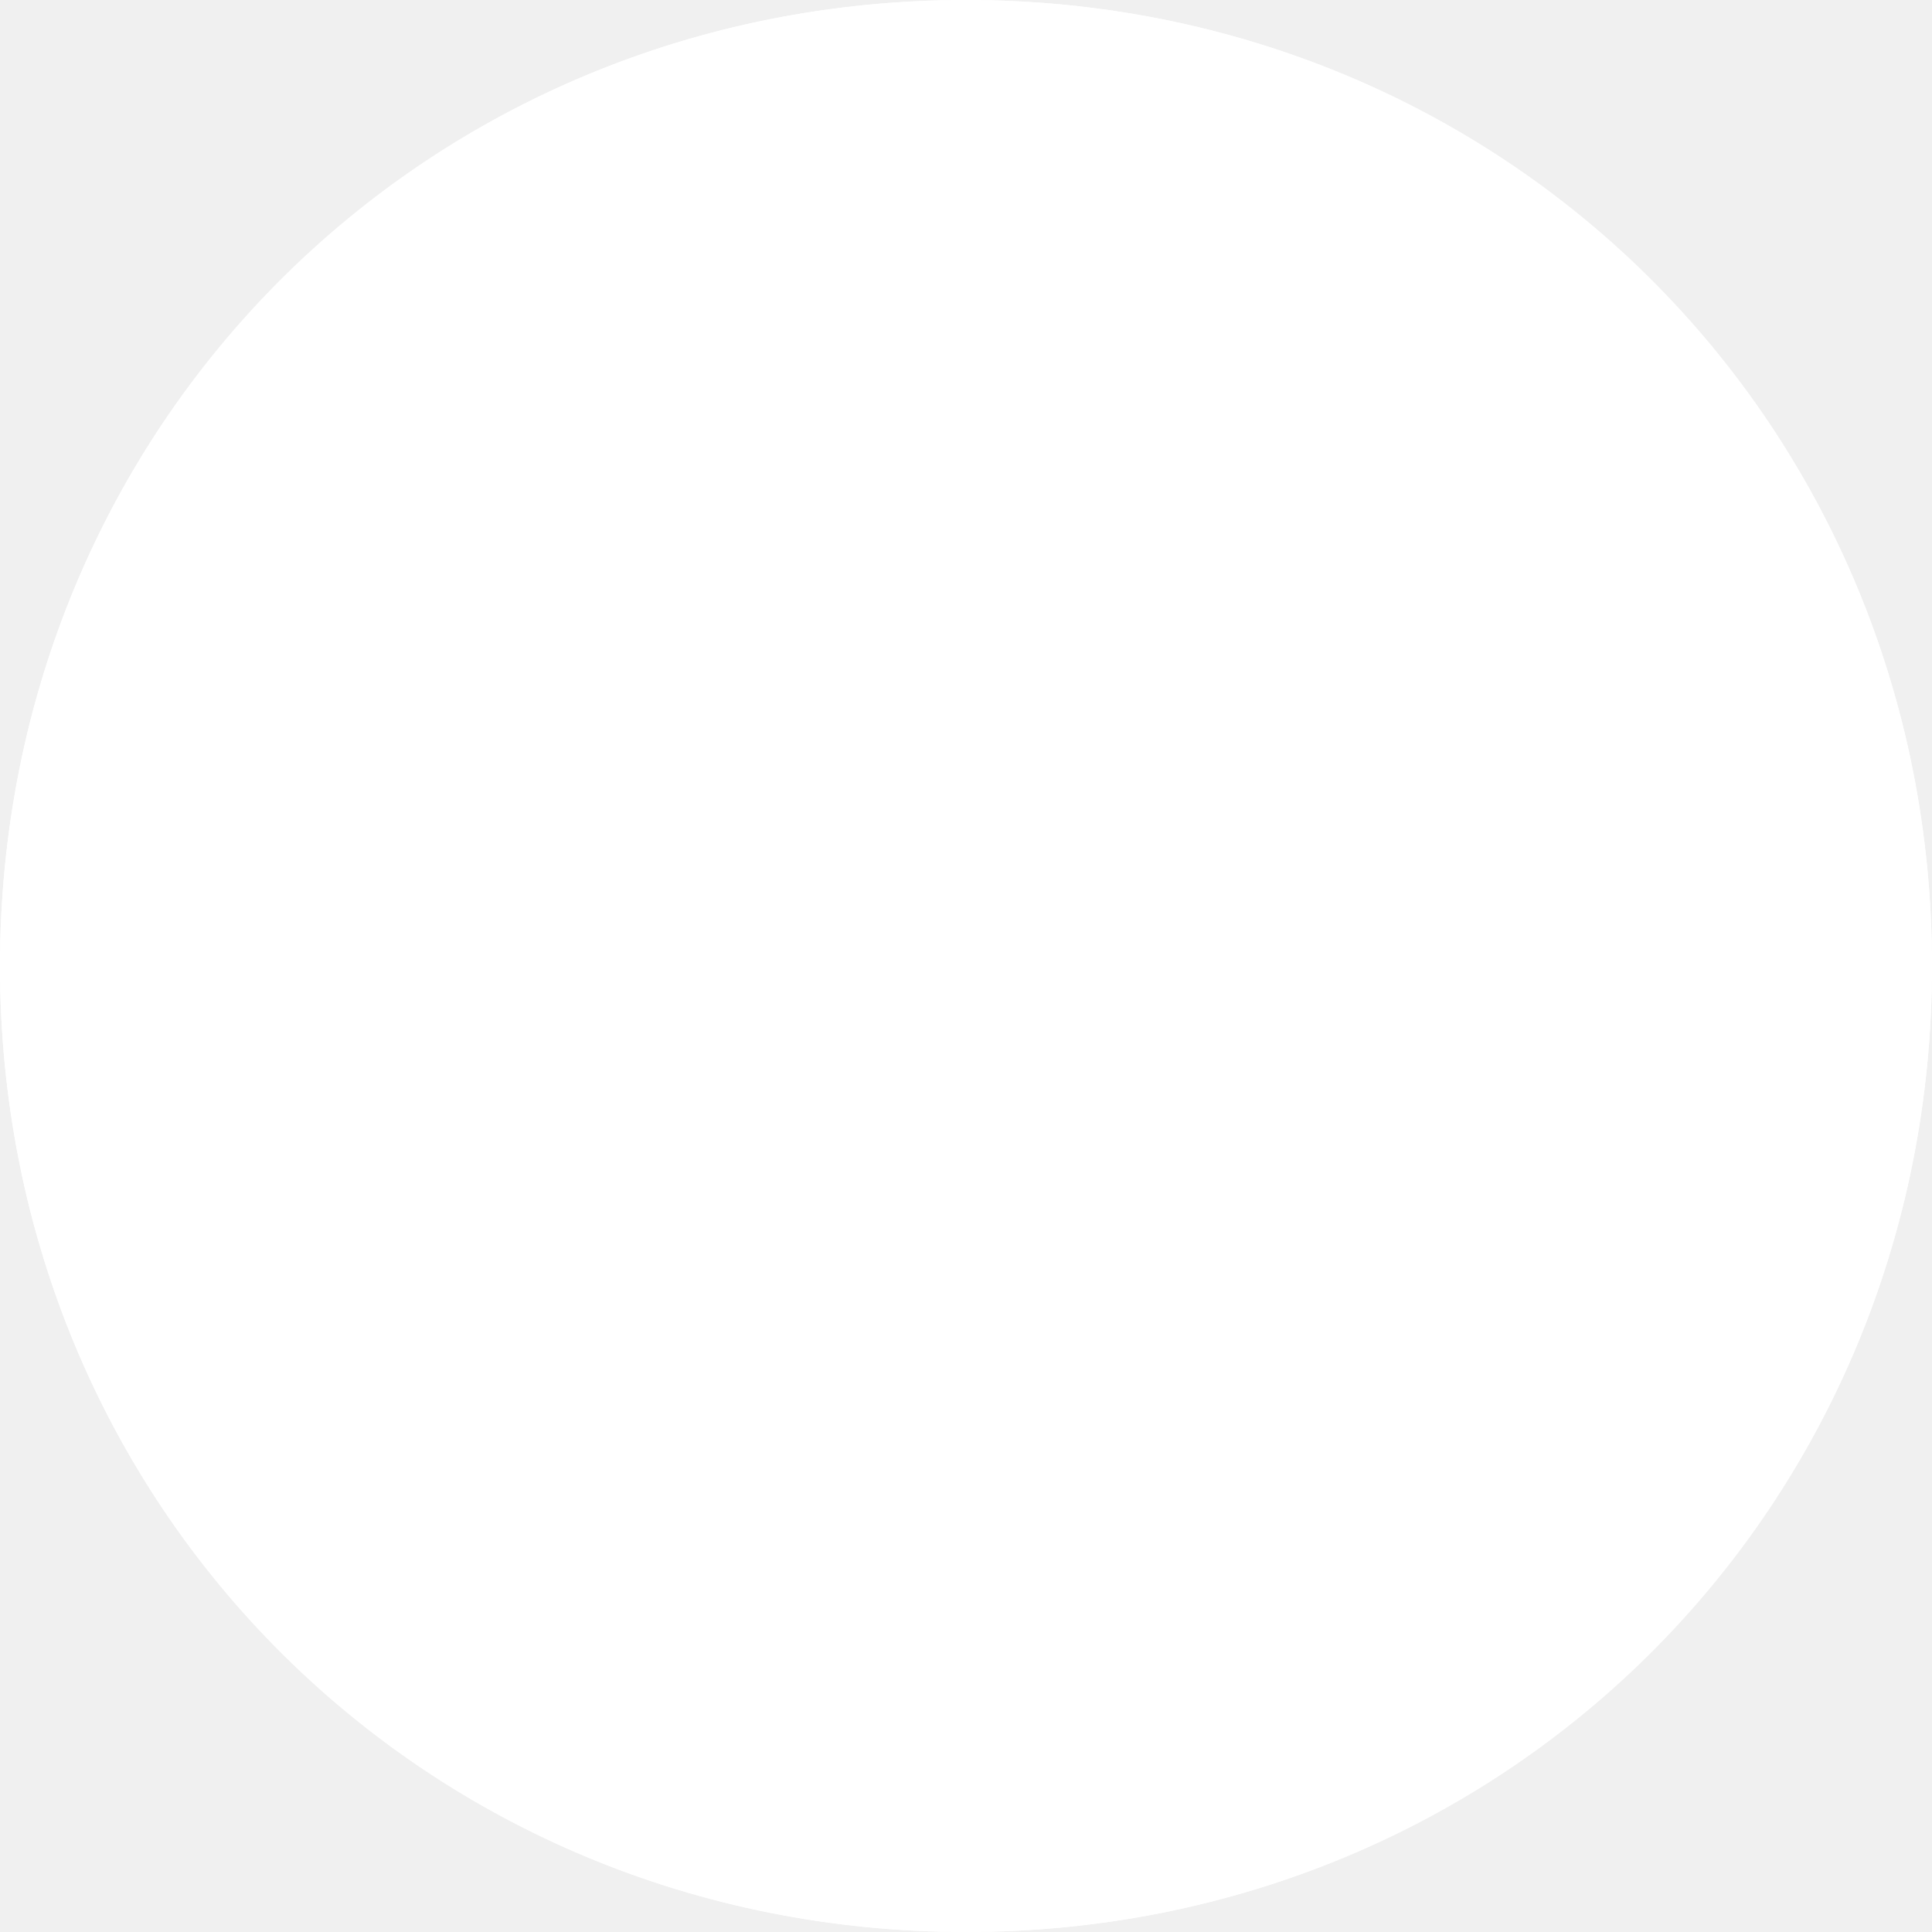
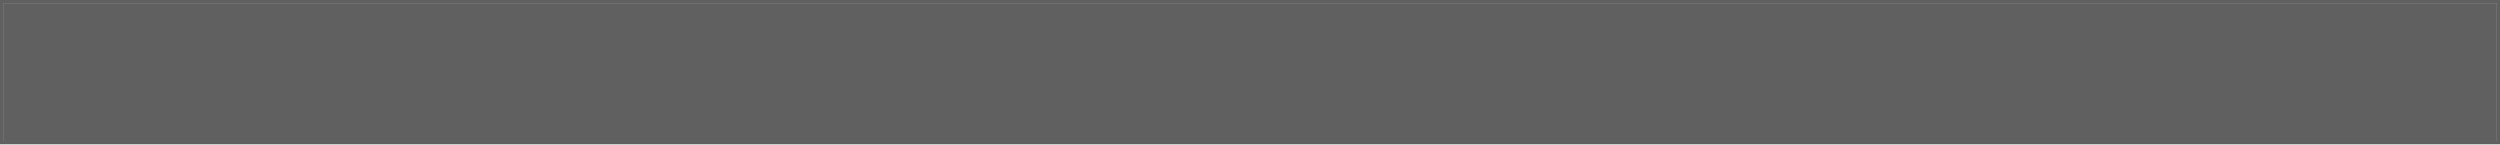
- <svg xmlns="http://www.w3.org/2000/svg" version="1.1" width="13px" height="13px">
-   <g transform="matrix(1 0 0 1 -183 -525 )">
-     <path d="M 189.5 525  C 193.14 525  196 527.86  196 531.5  C 196 535.14  193.14 538  189.5 538  C 185.86 538  183 535.14  183 531.5  C 183 527.86  185.86 525  189.5 525  Z " fill-rule="nonzero" fill="#ffffff" stroke="none" />
-     <path d="M 189.5 525.5  C 192.86 525.5  195.5 528.14  195.5 531.5  C 195.5 534.86  192.86 537.5  189.5 537.5  C 186.14 537.5  183.5 534.86  183.5 531.5  C 183.5 528.14  186.14 525.5  189.5 525.5  Z " stroke-width="1" stroke="#ffffff" fill="none" />
+ <svg xmlns="http://www.w3.org/2000/svg" version="1.1" width="780px" height="45px">
+   <g transform="matrix(1 0 0 1 -20 -510 )">
+     <path d="M 21 511  L 799 511  L 799 554  L 21 554  L 21 511  Z " fill-rule="nonzero" fill="#000000" stroke="none" fill-opacity="0.6" />
+     <path d="M 20.5 510.5  L 799.5 510.5  L 799.5 554.5  L 20.5 554.5  L 20.5 510.5  Z " stroke-width="1" stroke="#000000" fill="none" stroke-opacity="0.6" />
  </g>
</svg>
